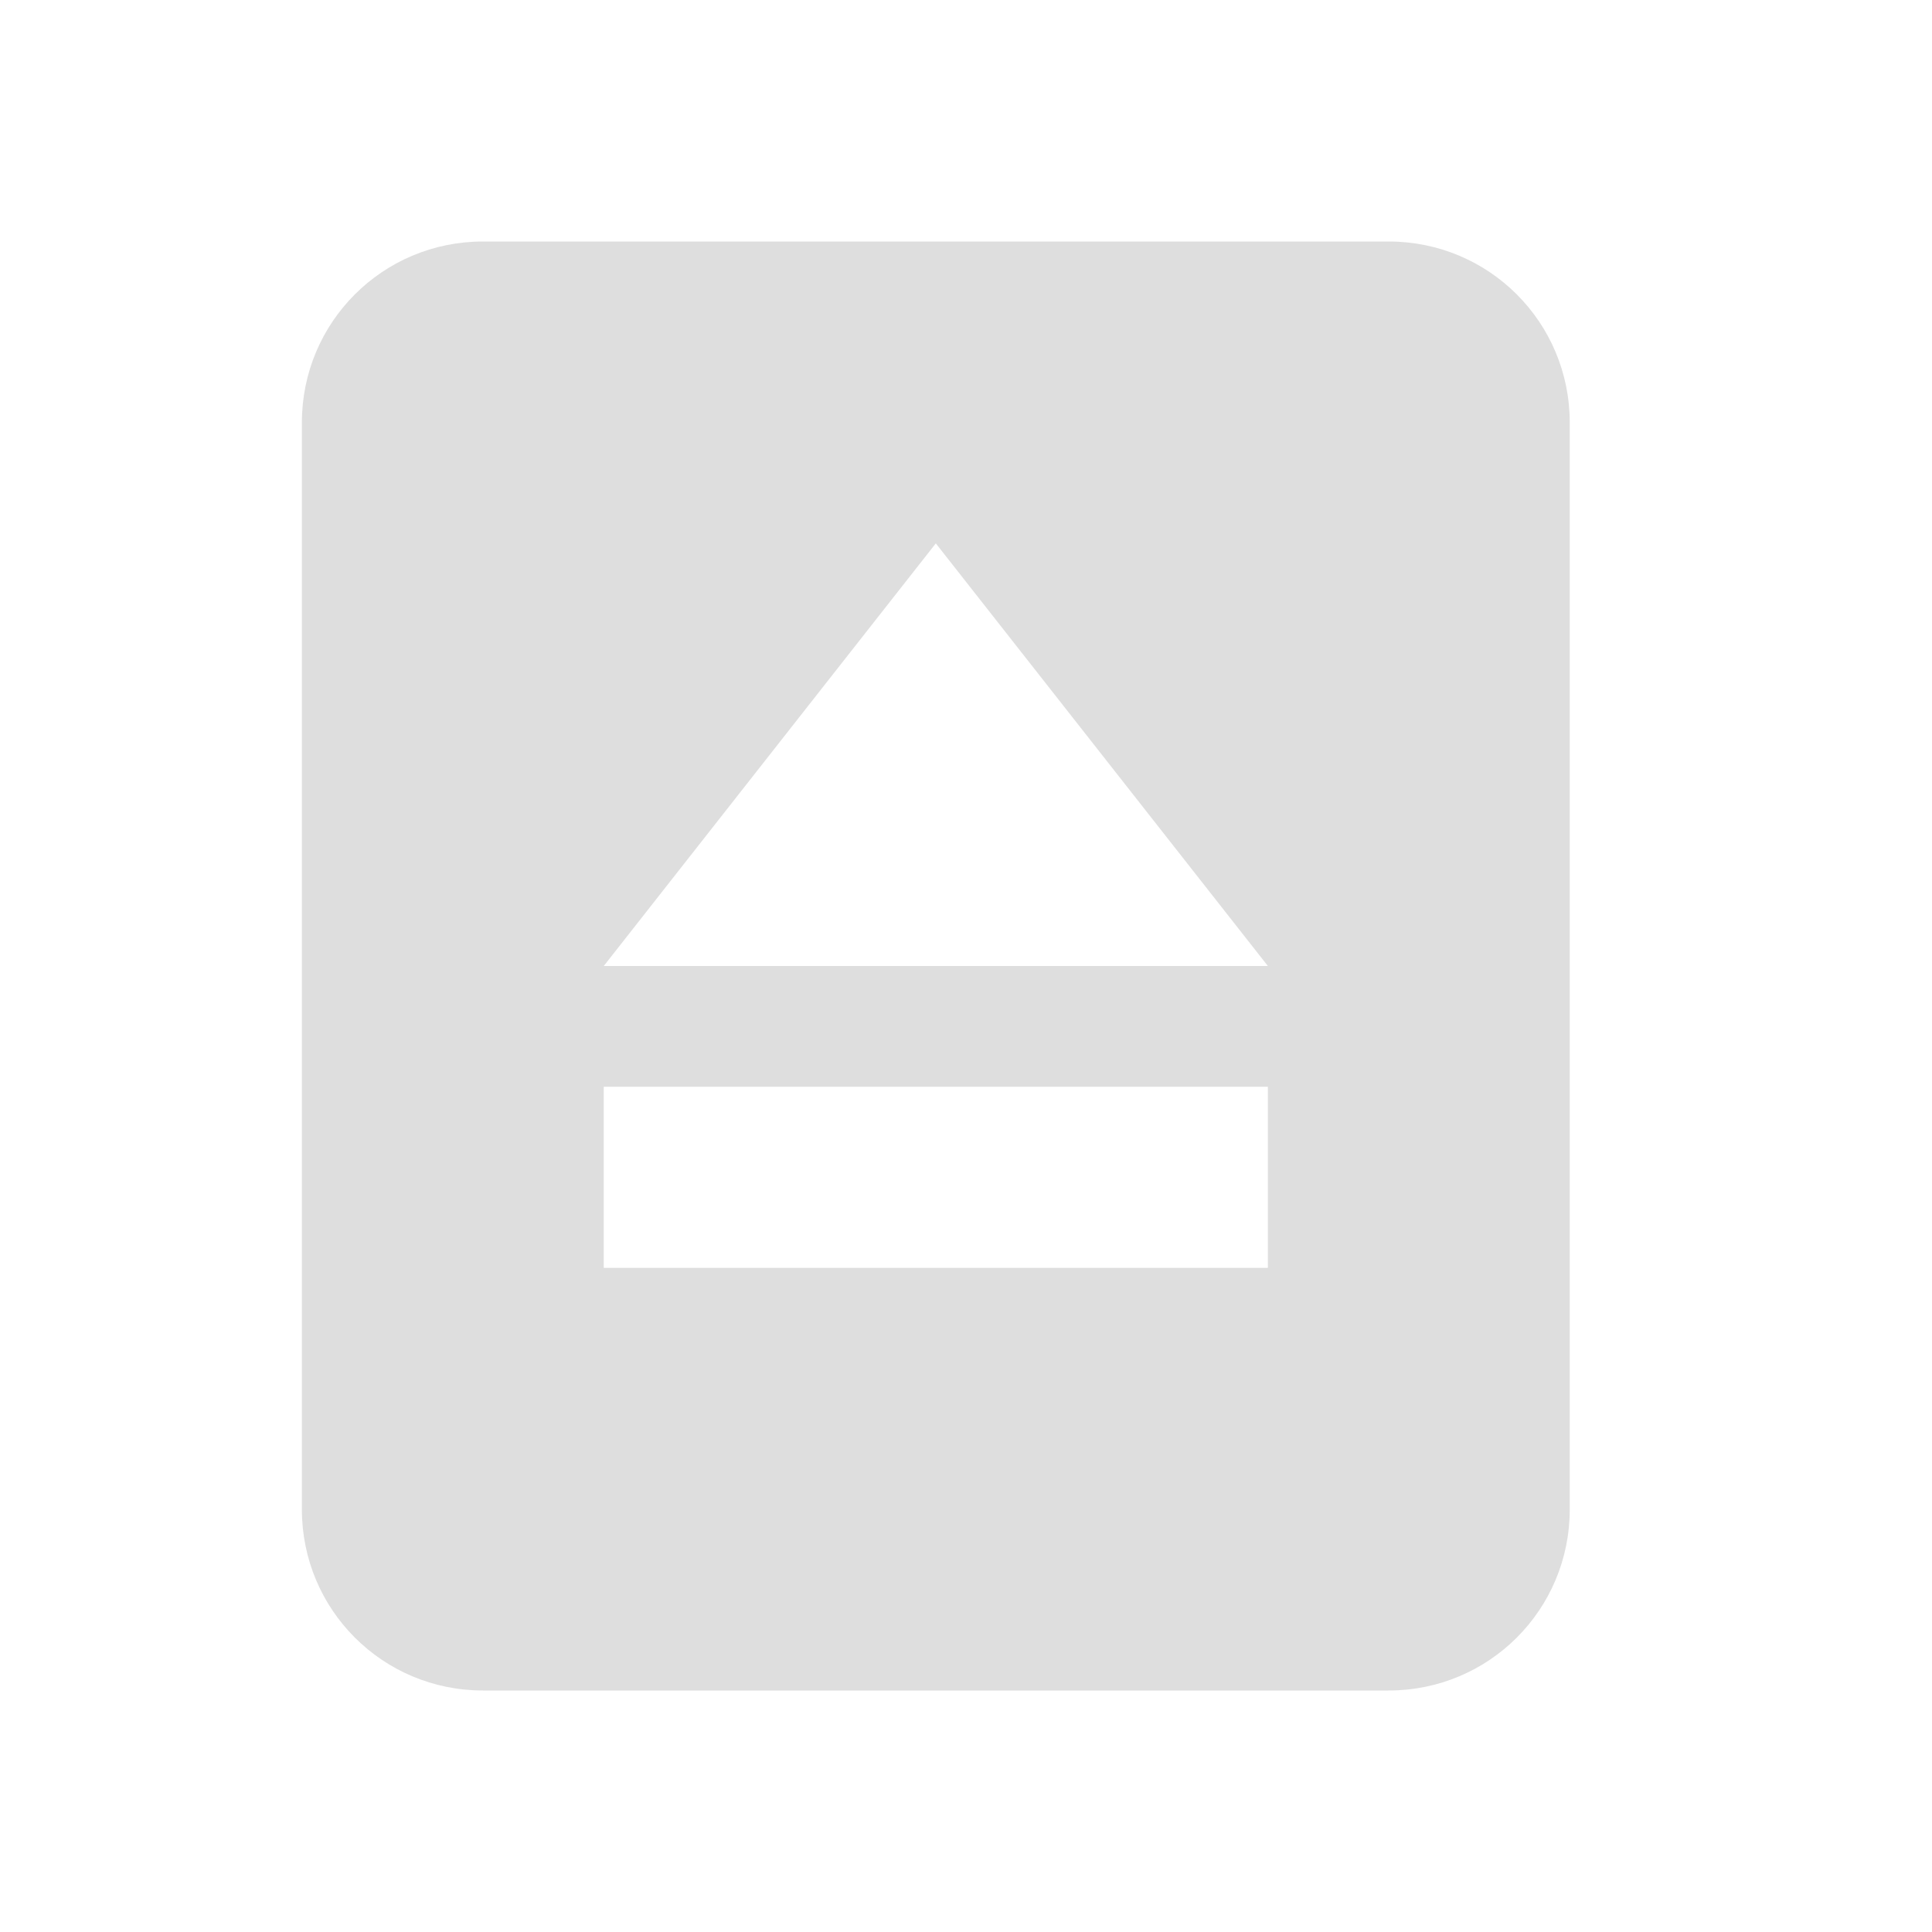
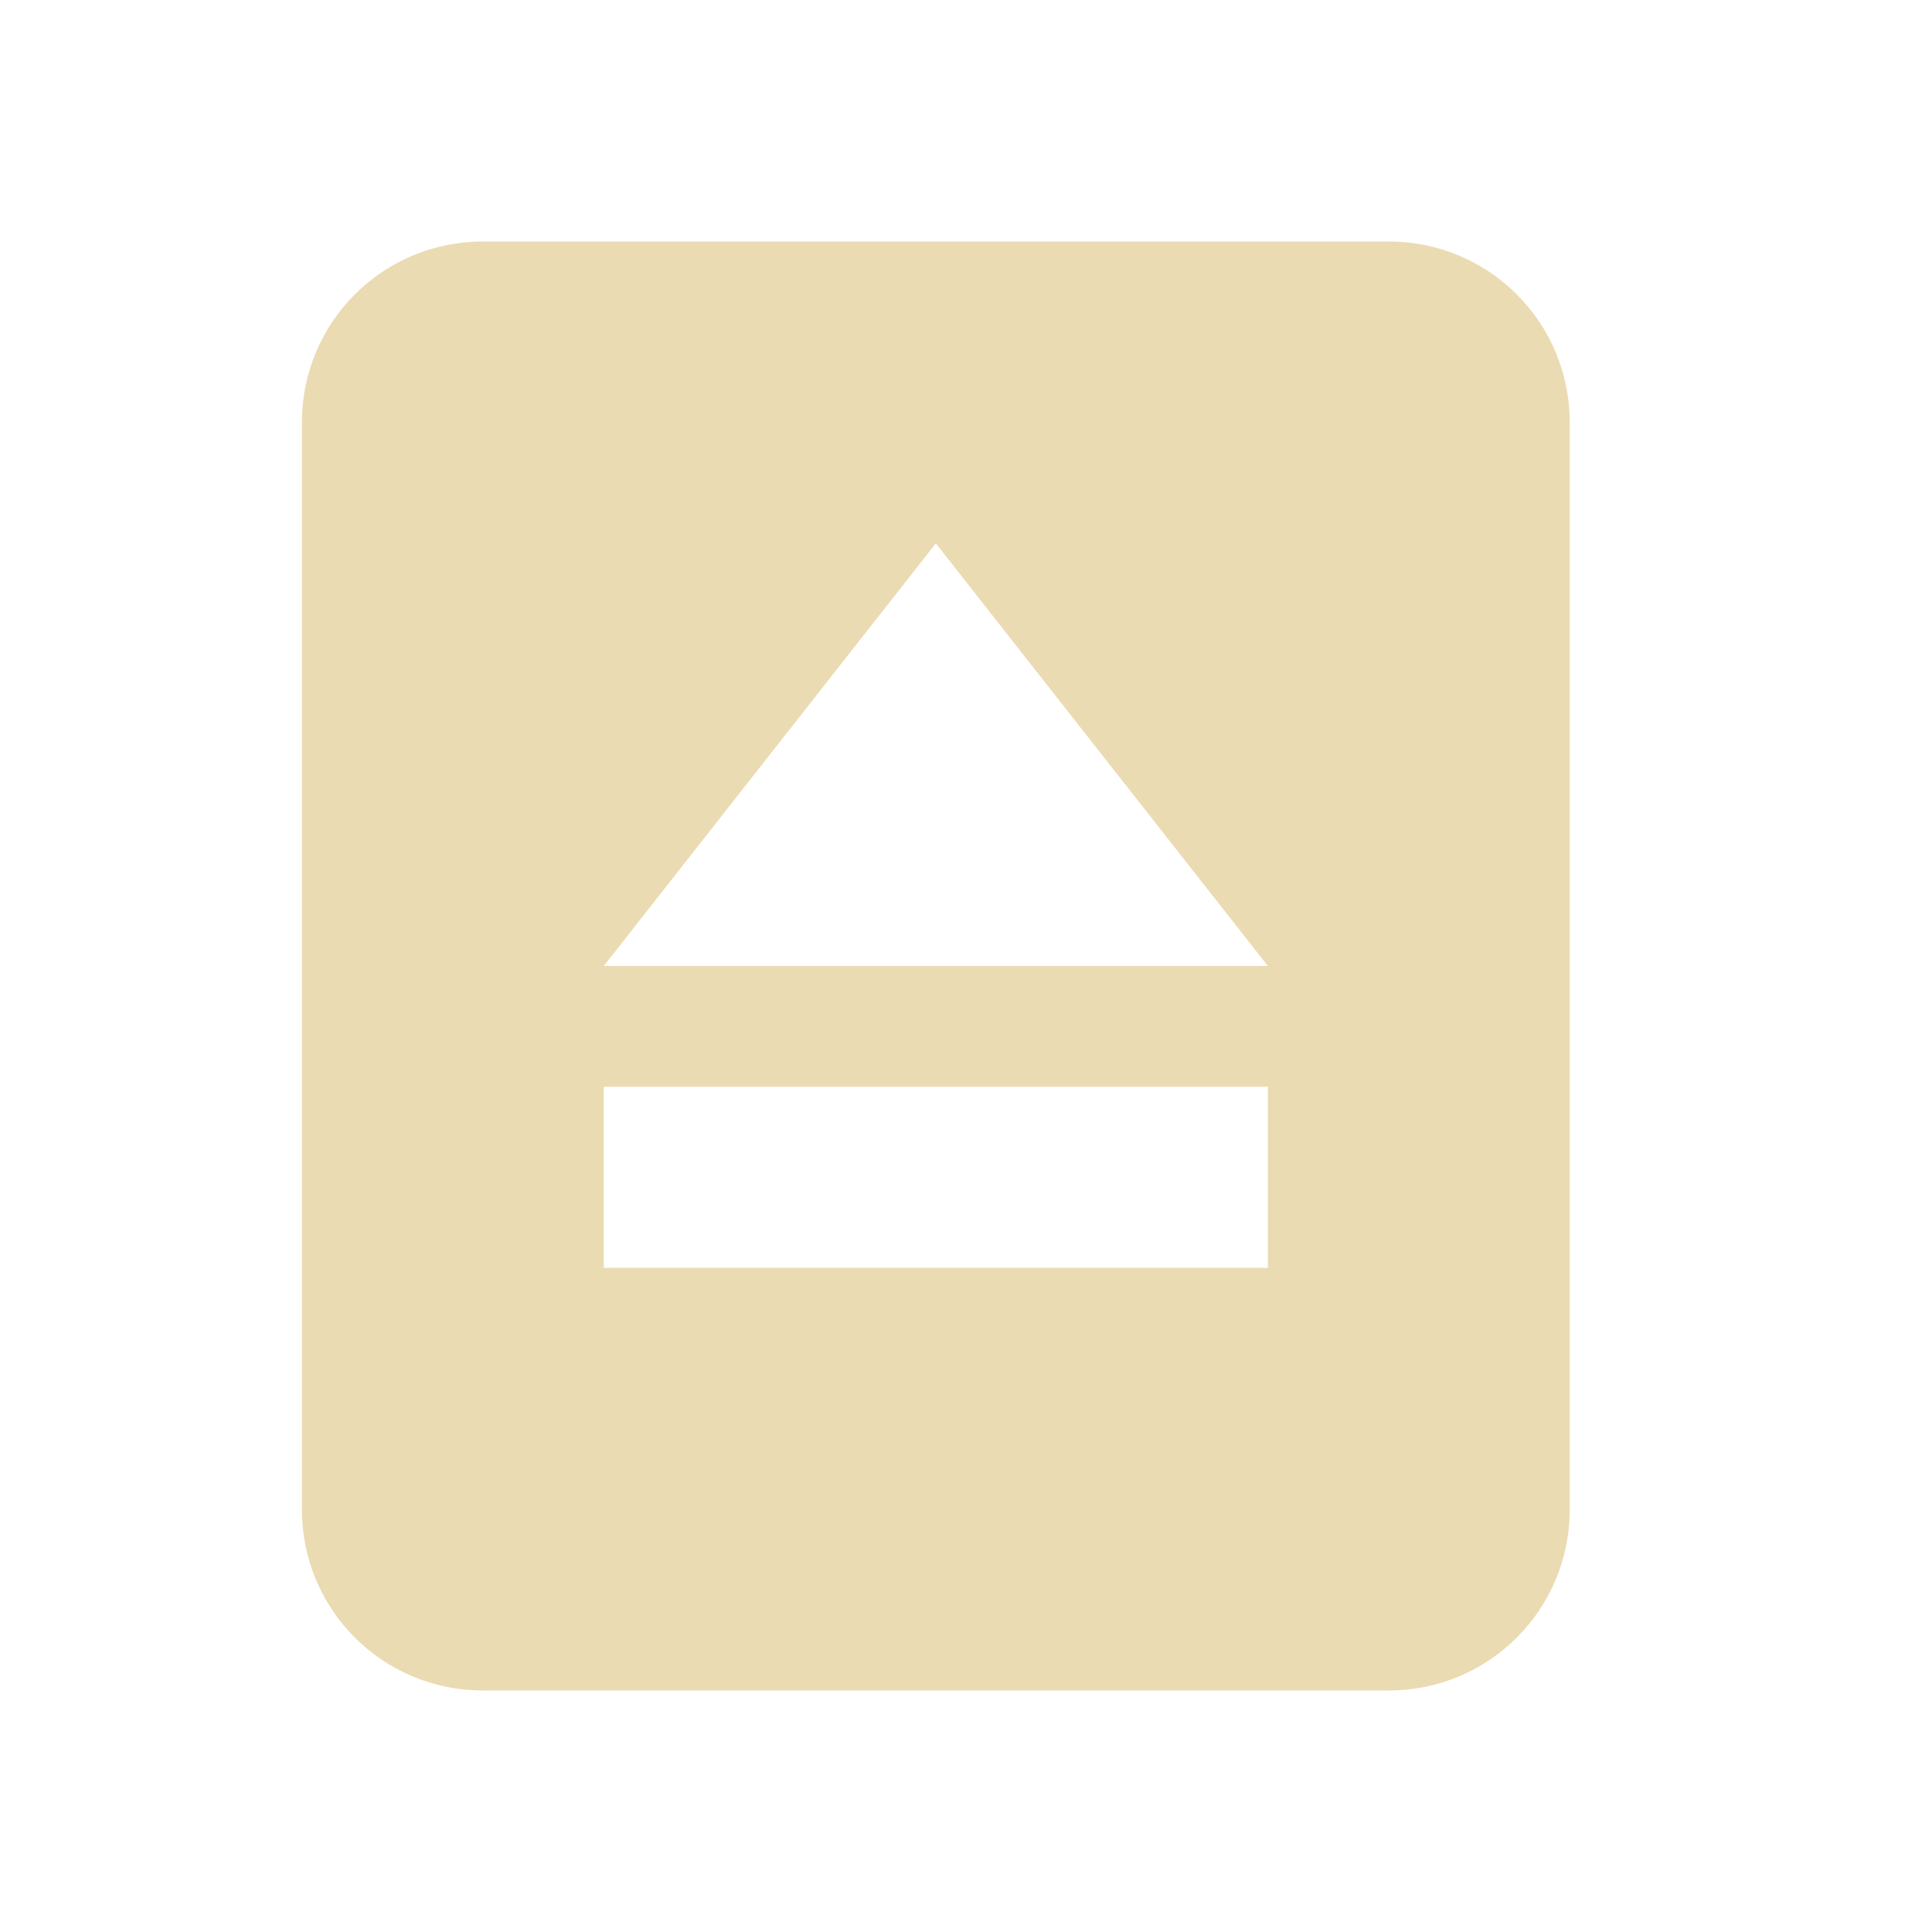
<svg xmlns="http://www.w3.org/2000/svg" width="32" height="32" version="1.1">
  <g id="22-22-device-notifier" transform="translate(32,10)">
    <rect style="opacity:0.001" width="22" height="22" x="0" y="0" />
-     <path style="fill:#dedede" d="M 6,3 C 4.892,3 4,3.892 4,5 v 12 c 0,1.108 0.892,2 2,2 h 10 c 1.108,0 2,-0.892 2,-2 V 5 C 18,3.892 17.108,3 16,3 Z m 5,3 4,5 H 7 Z m -4,6 h 8 v 2 H 7 Z" />
+     <path style="fill:#ebdbb2" d="M 6,3 C 4.892,3 4,3.892 4,5 v 12 c 0,1.108 0.892,2 2,2 h 10 c 1.108,0 2,-0.892 2,-2 V 5 C 18,3.892 17.108,3 16,3 Z m 5,3 4,5 H 7 Z m -4,6 h 8 v 2 H 7 Z" />
  </g>
  <g id="device-notifier">
    <rect style="opacity:0.001" width="32" height="32" x="0" y="0" />
-     <path style="fill:#dedede" d="M 8 4 C 6.338 4 5 5.338 5 7 L 5 25 C 5 26.662 6.338 28 8 28 L 23 28 C 24.662 28 26 26.662 26 25 L 26 7 C 26 5.338 24.662 4 23 4 L 8 4 z M 15.5 9 L 21 16 L 10 16 L 15.5 9 z M 10 18 L 21 18 L 21 21 L 10 21 L 10 18 z" />
+     <path style="fill:#ebdbb2" d="M 8 4 C 6.338 4 5 5.338 5 7 L 5 25 C 5 26.662 6.338 28 8 28 L 23 28 C 24.662 28 26 26.662 26 25 L 26 7 C 26 5.338 24.662 4 23 4 L 8 4 z M 15.5 9 L 21 16 L 10 16 L 15.5 9 z M 10 18 L 21 18 L 21 21 L 10 21 L 10 18 z" />
  </g>
</svg>
